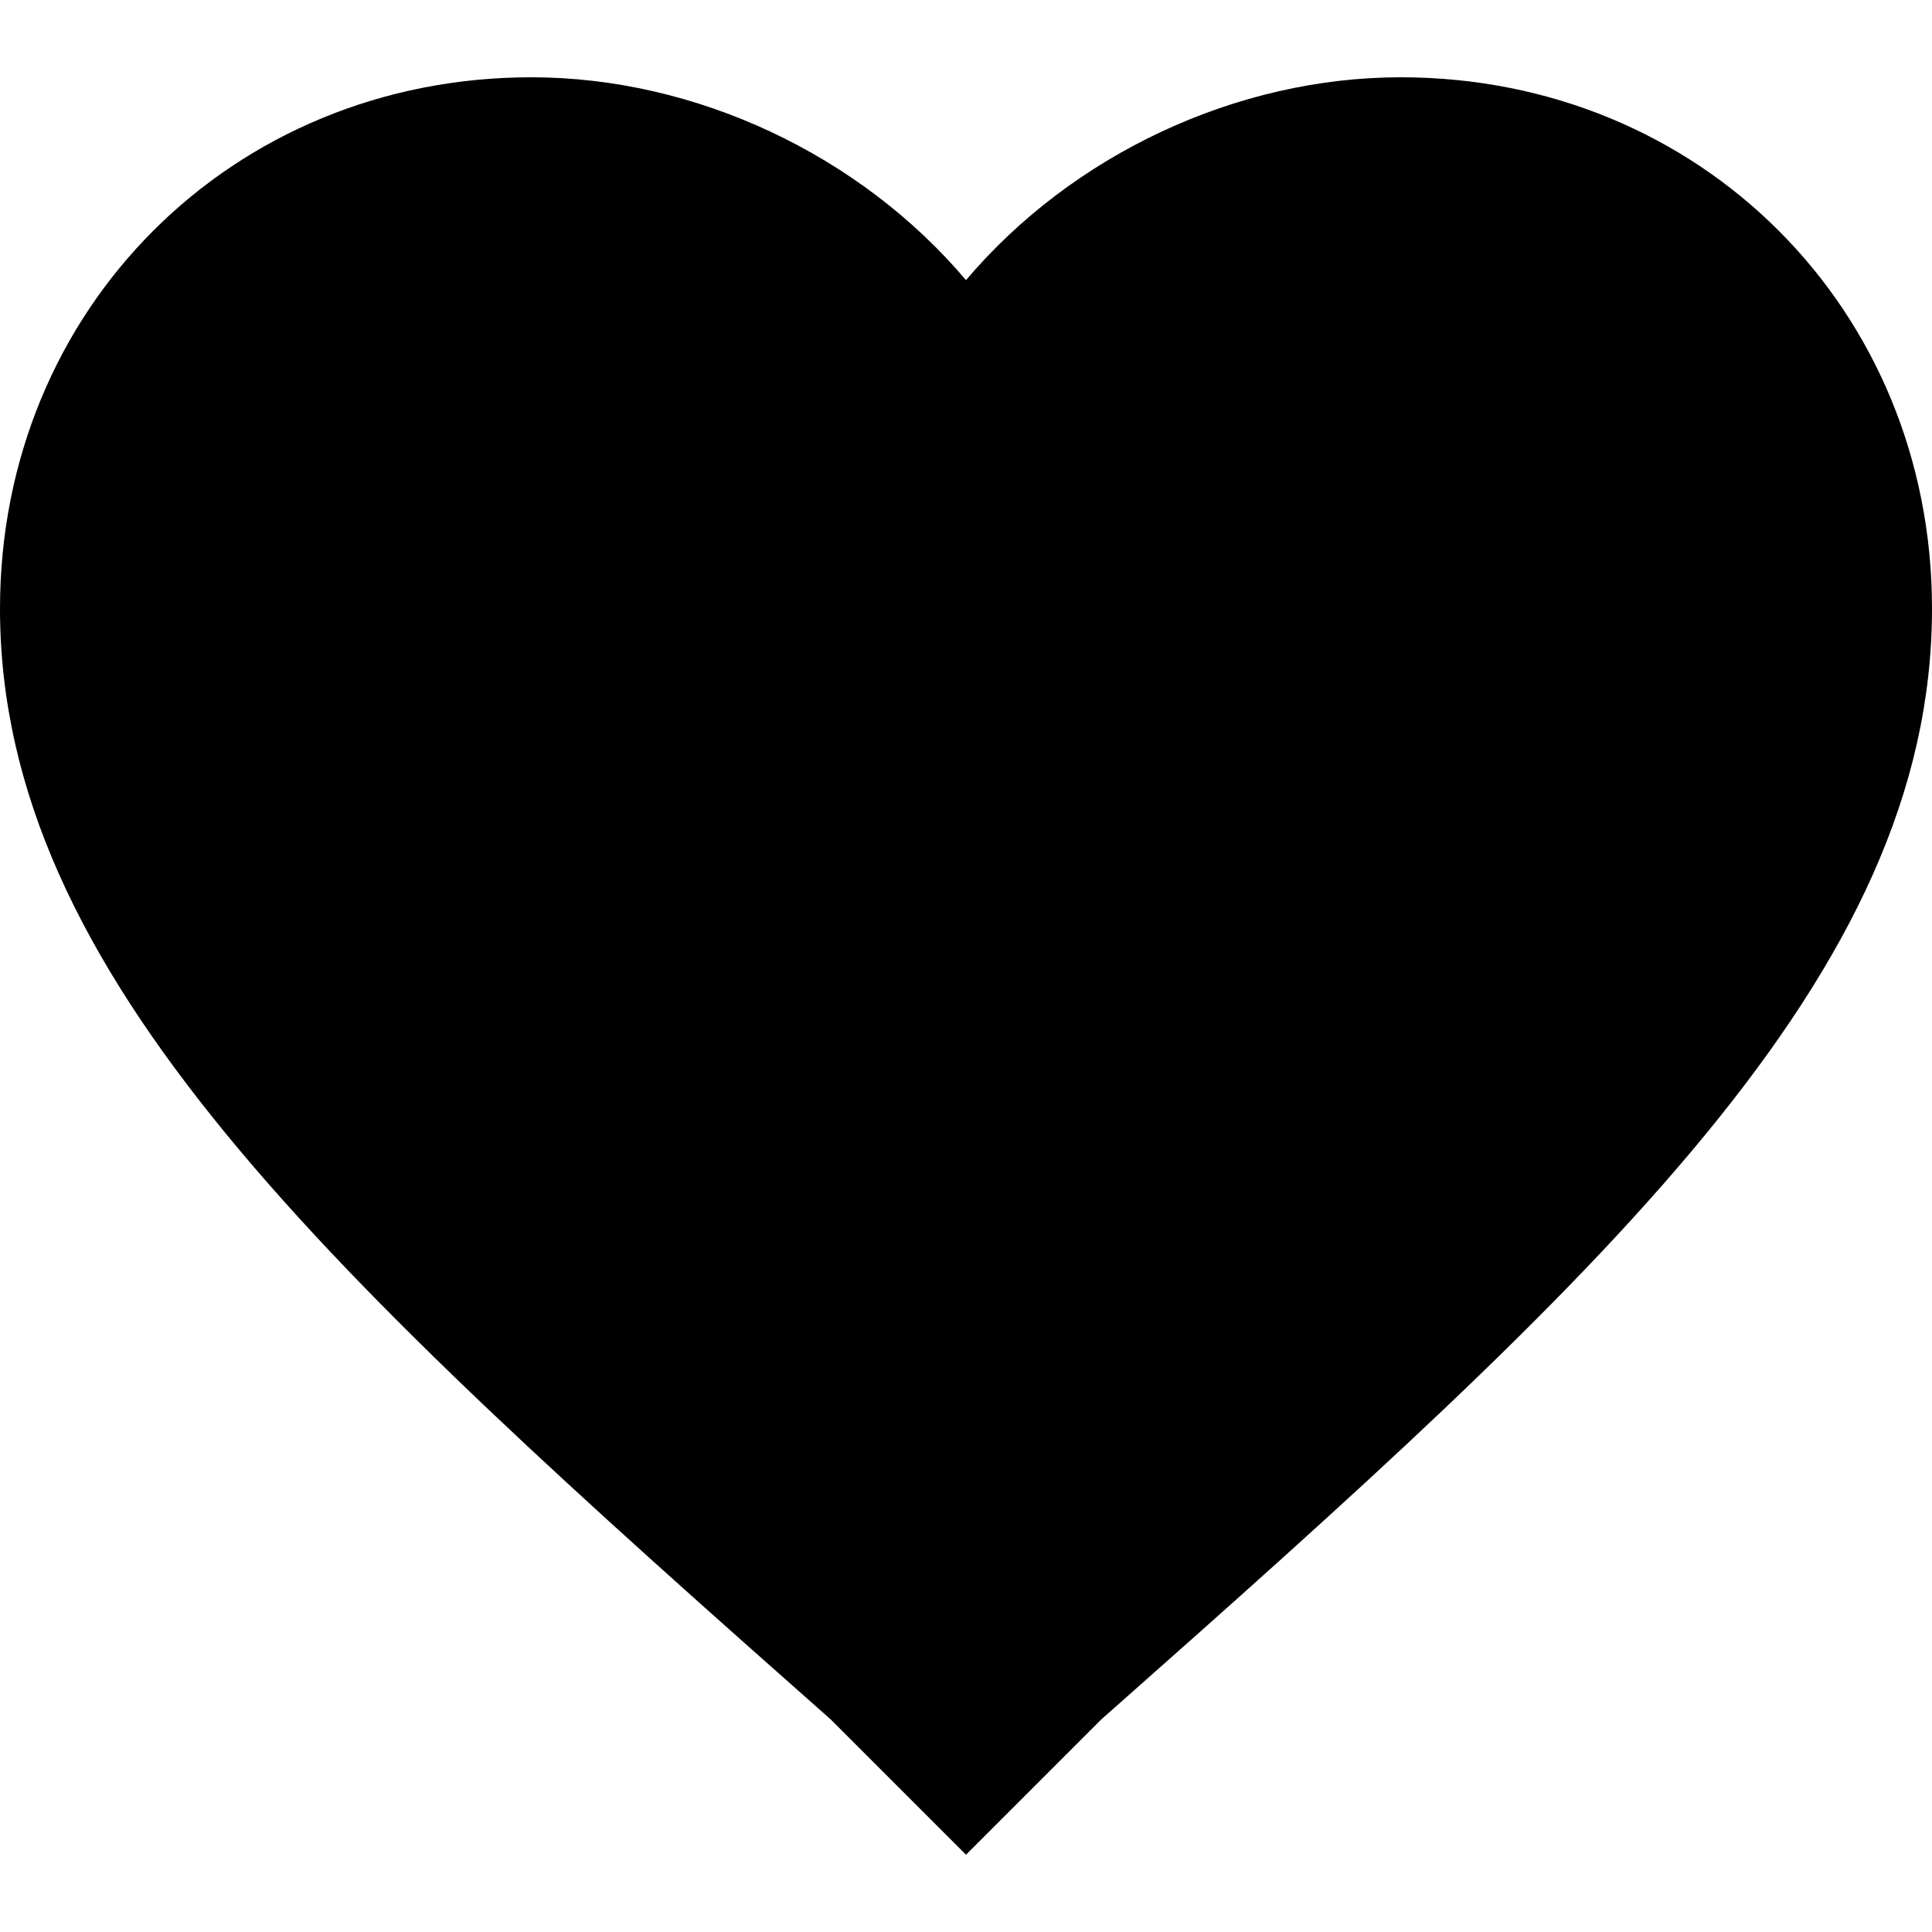
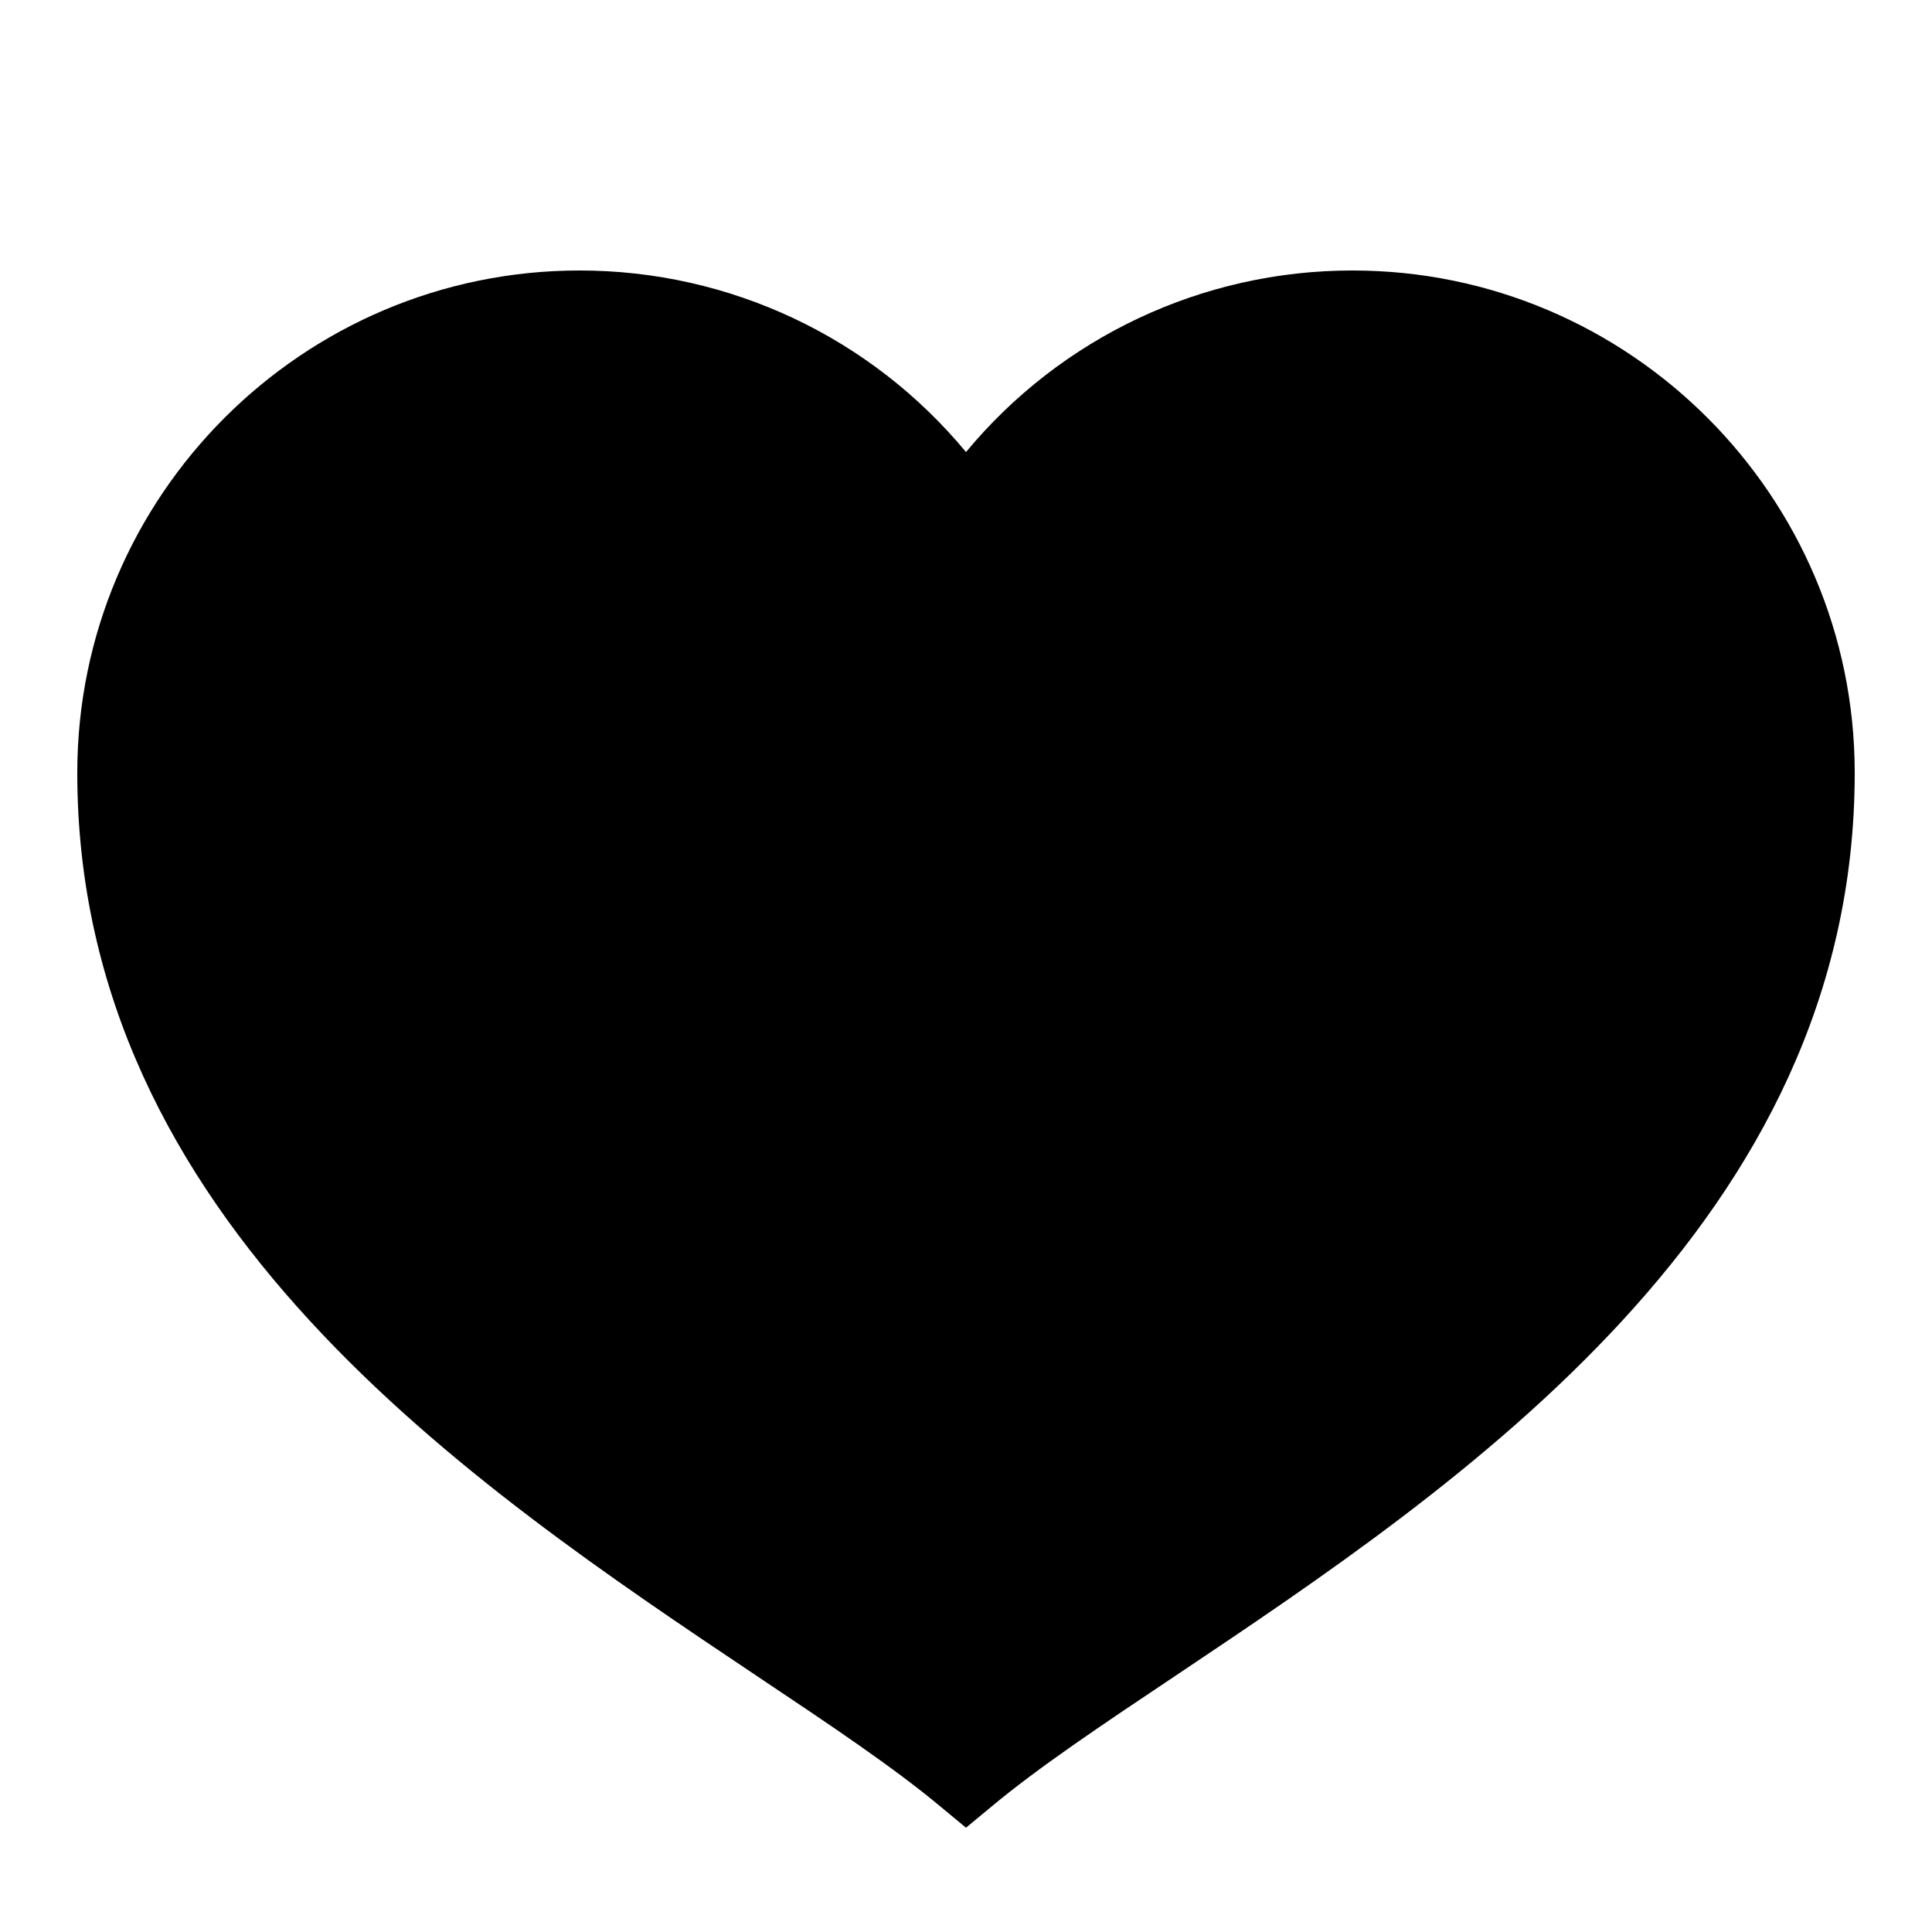
- <svg xmlns="http://www.w3.org/2000/svg" viewBox="0 0 510 510">
-   <path d="M255,489.6l-35.7-35.7C86.7,336.6,0,257.55,0,160.65C0,81.6,61.2,20.4,140.25,20.4c43.35,0,86.7,20.4,114.75,53.55    C283.05,40.8,326.4,20.4,369.75,20.4C448.8,20.4,510,81.6,510,160.65c0,96.9-86.7,175.95-219.3,293.25L255,489.6z" />
+ <svg xmlns="http://www.w3.org/2000/svg" viewBox="0 0 50 50">
+   <path d="M 25 47.301 L 24.359 46.77 C 23.145 45.754 21.5 44.652 19.594 43.379 C 12.168 38.406 2 31.602 2 20 C 2 12.832 7.832 7 15 7 C 18.895 7 22.543 8.734 25 11.699 C 27.457 8.734 31.105 7 35 7 C 42.168 7 48 12.832 48 20 C 48 31.602 37.832 38.406 30.406 43.379 C 28.5 44.652 26.855 45.754 25.641 46.77 Z M 25 47.301 " />
</svg>
